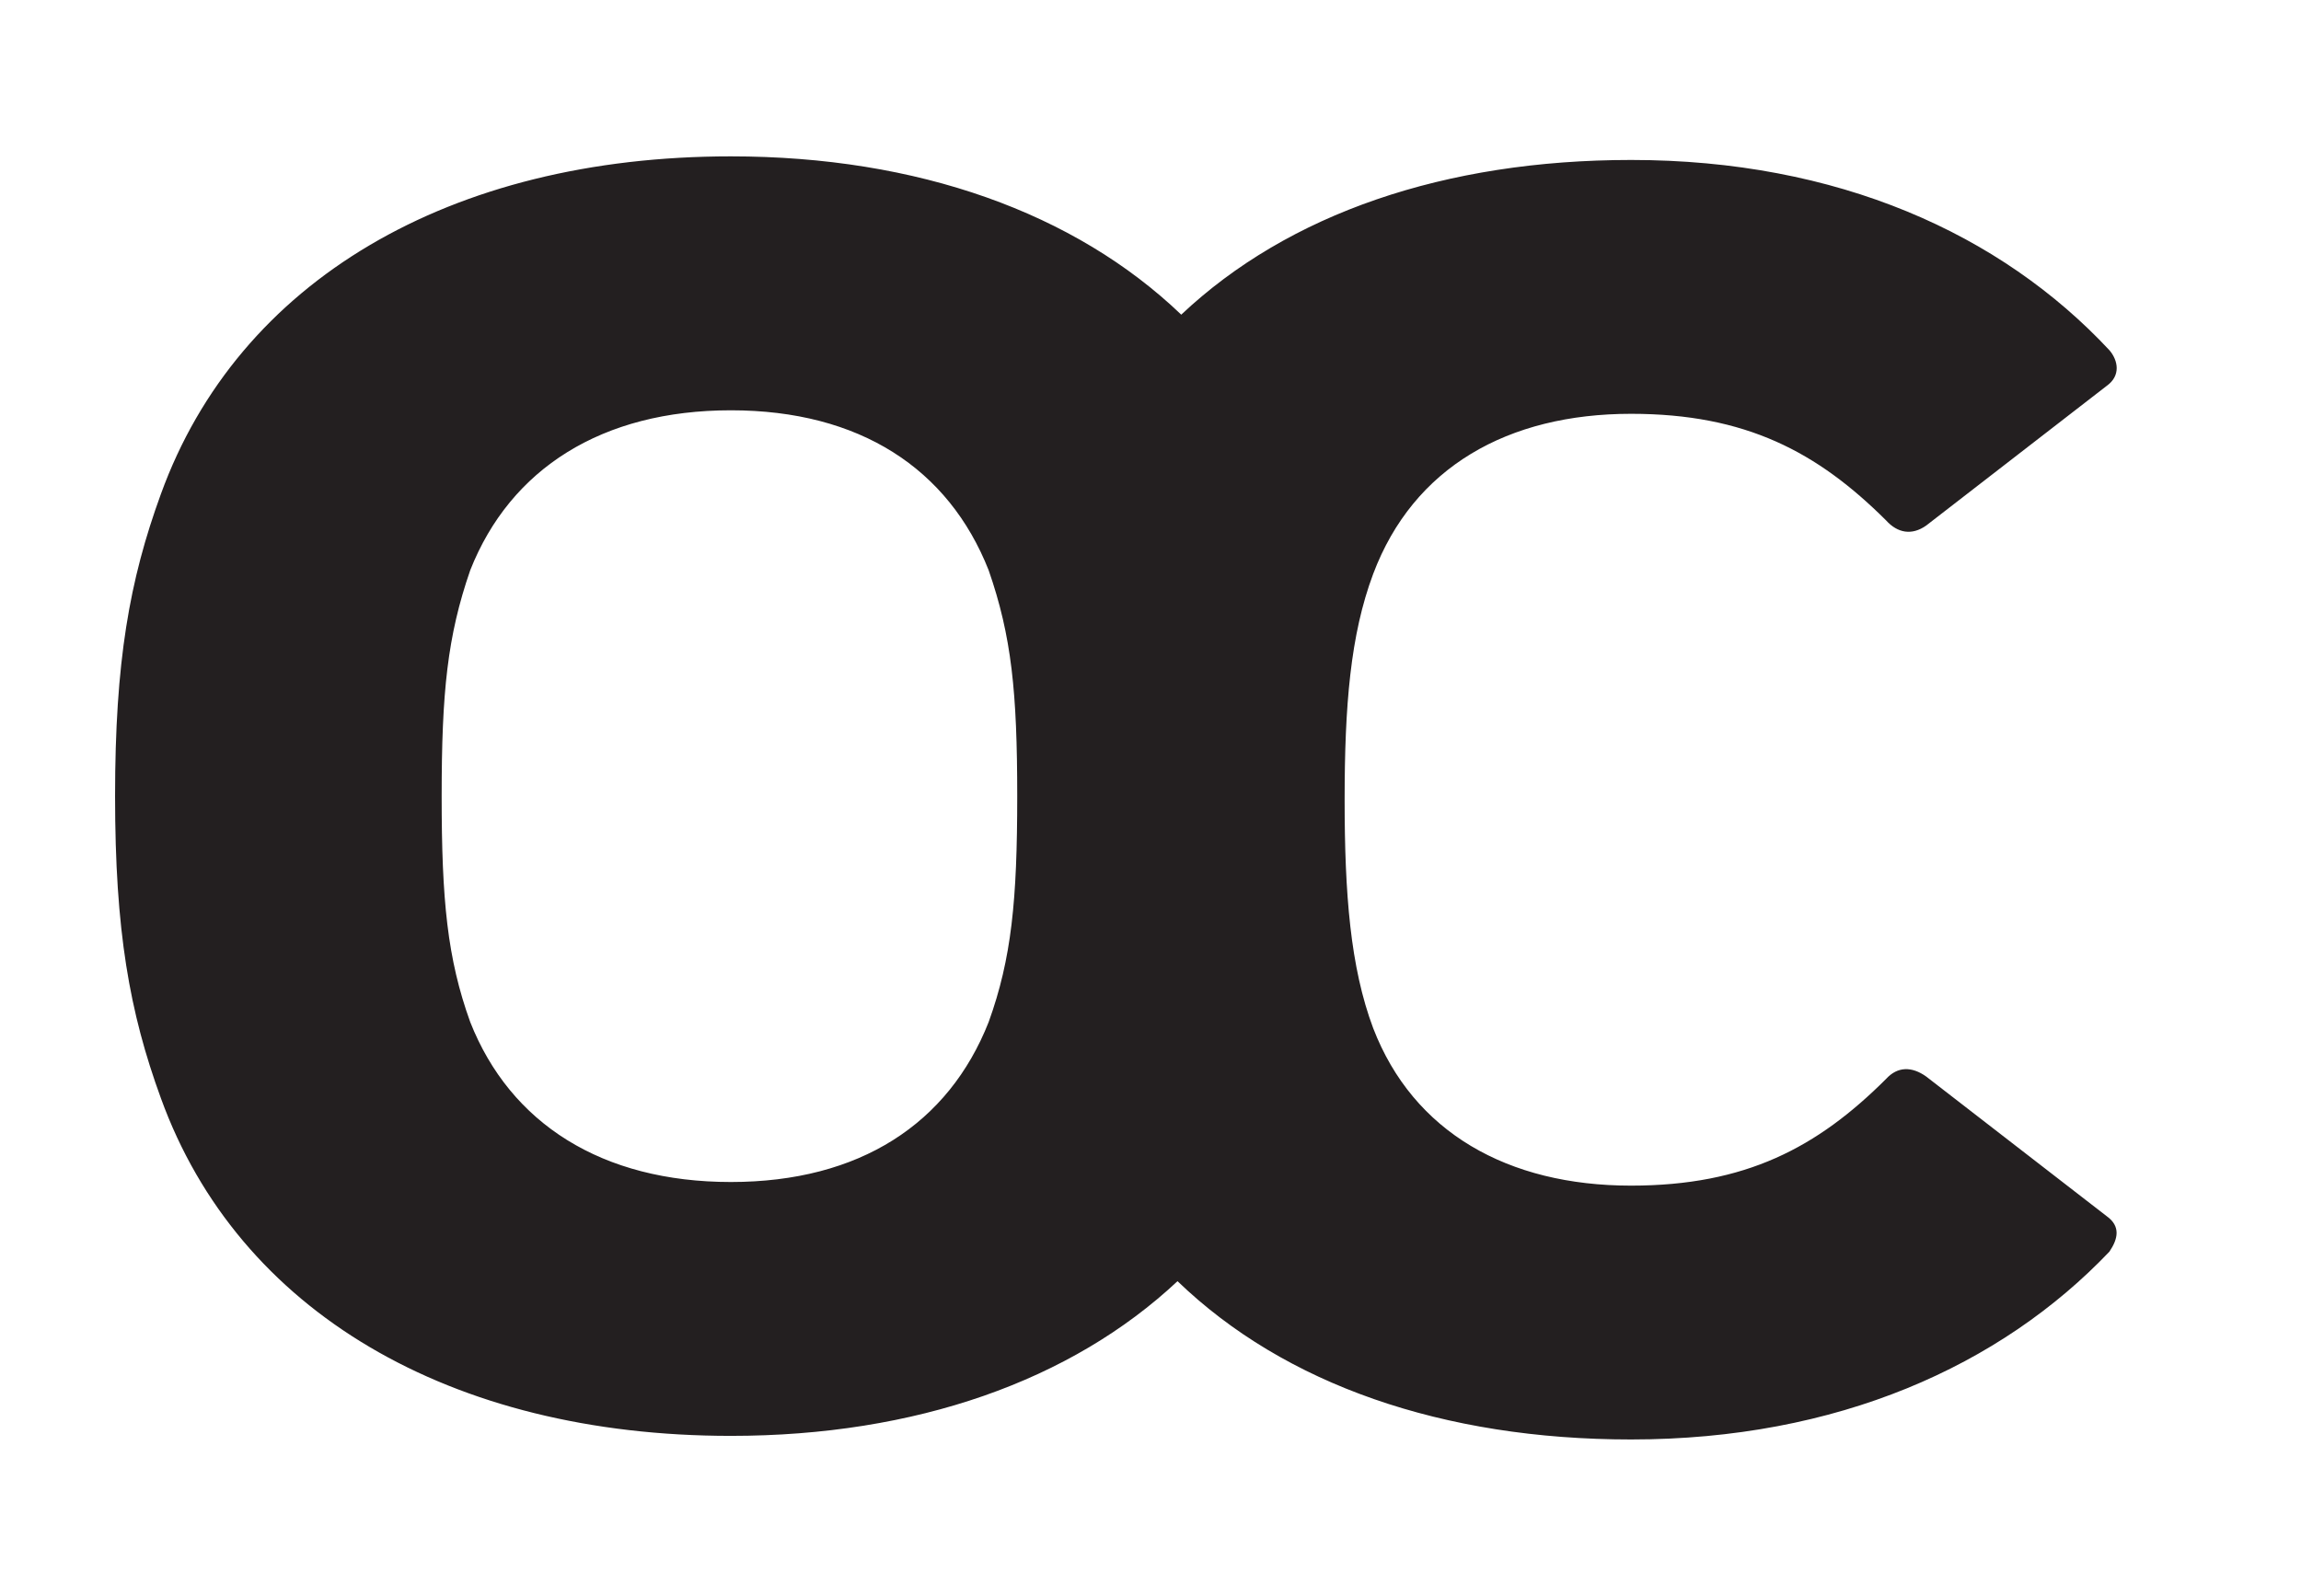
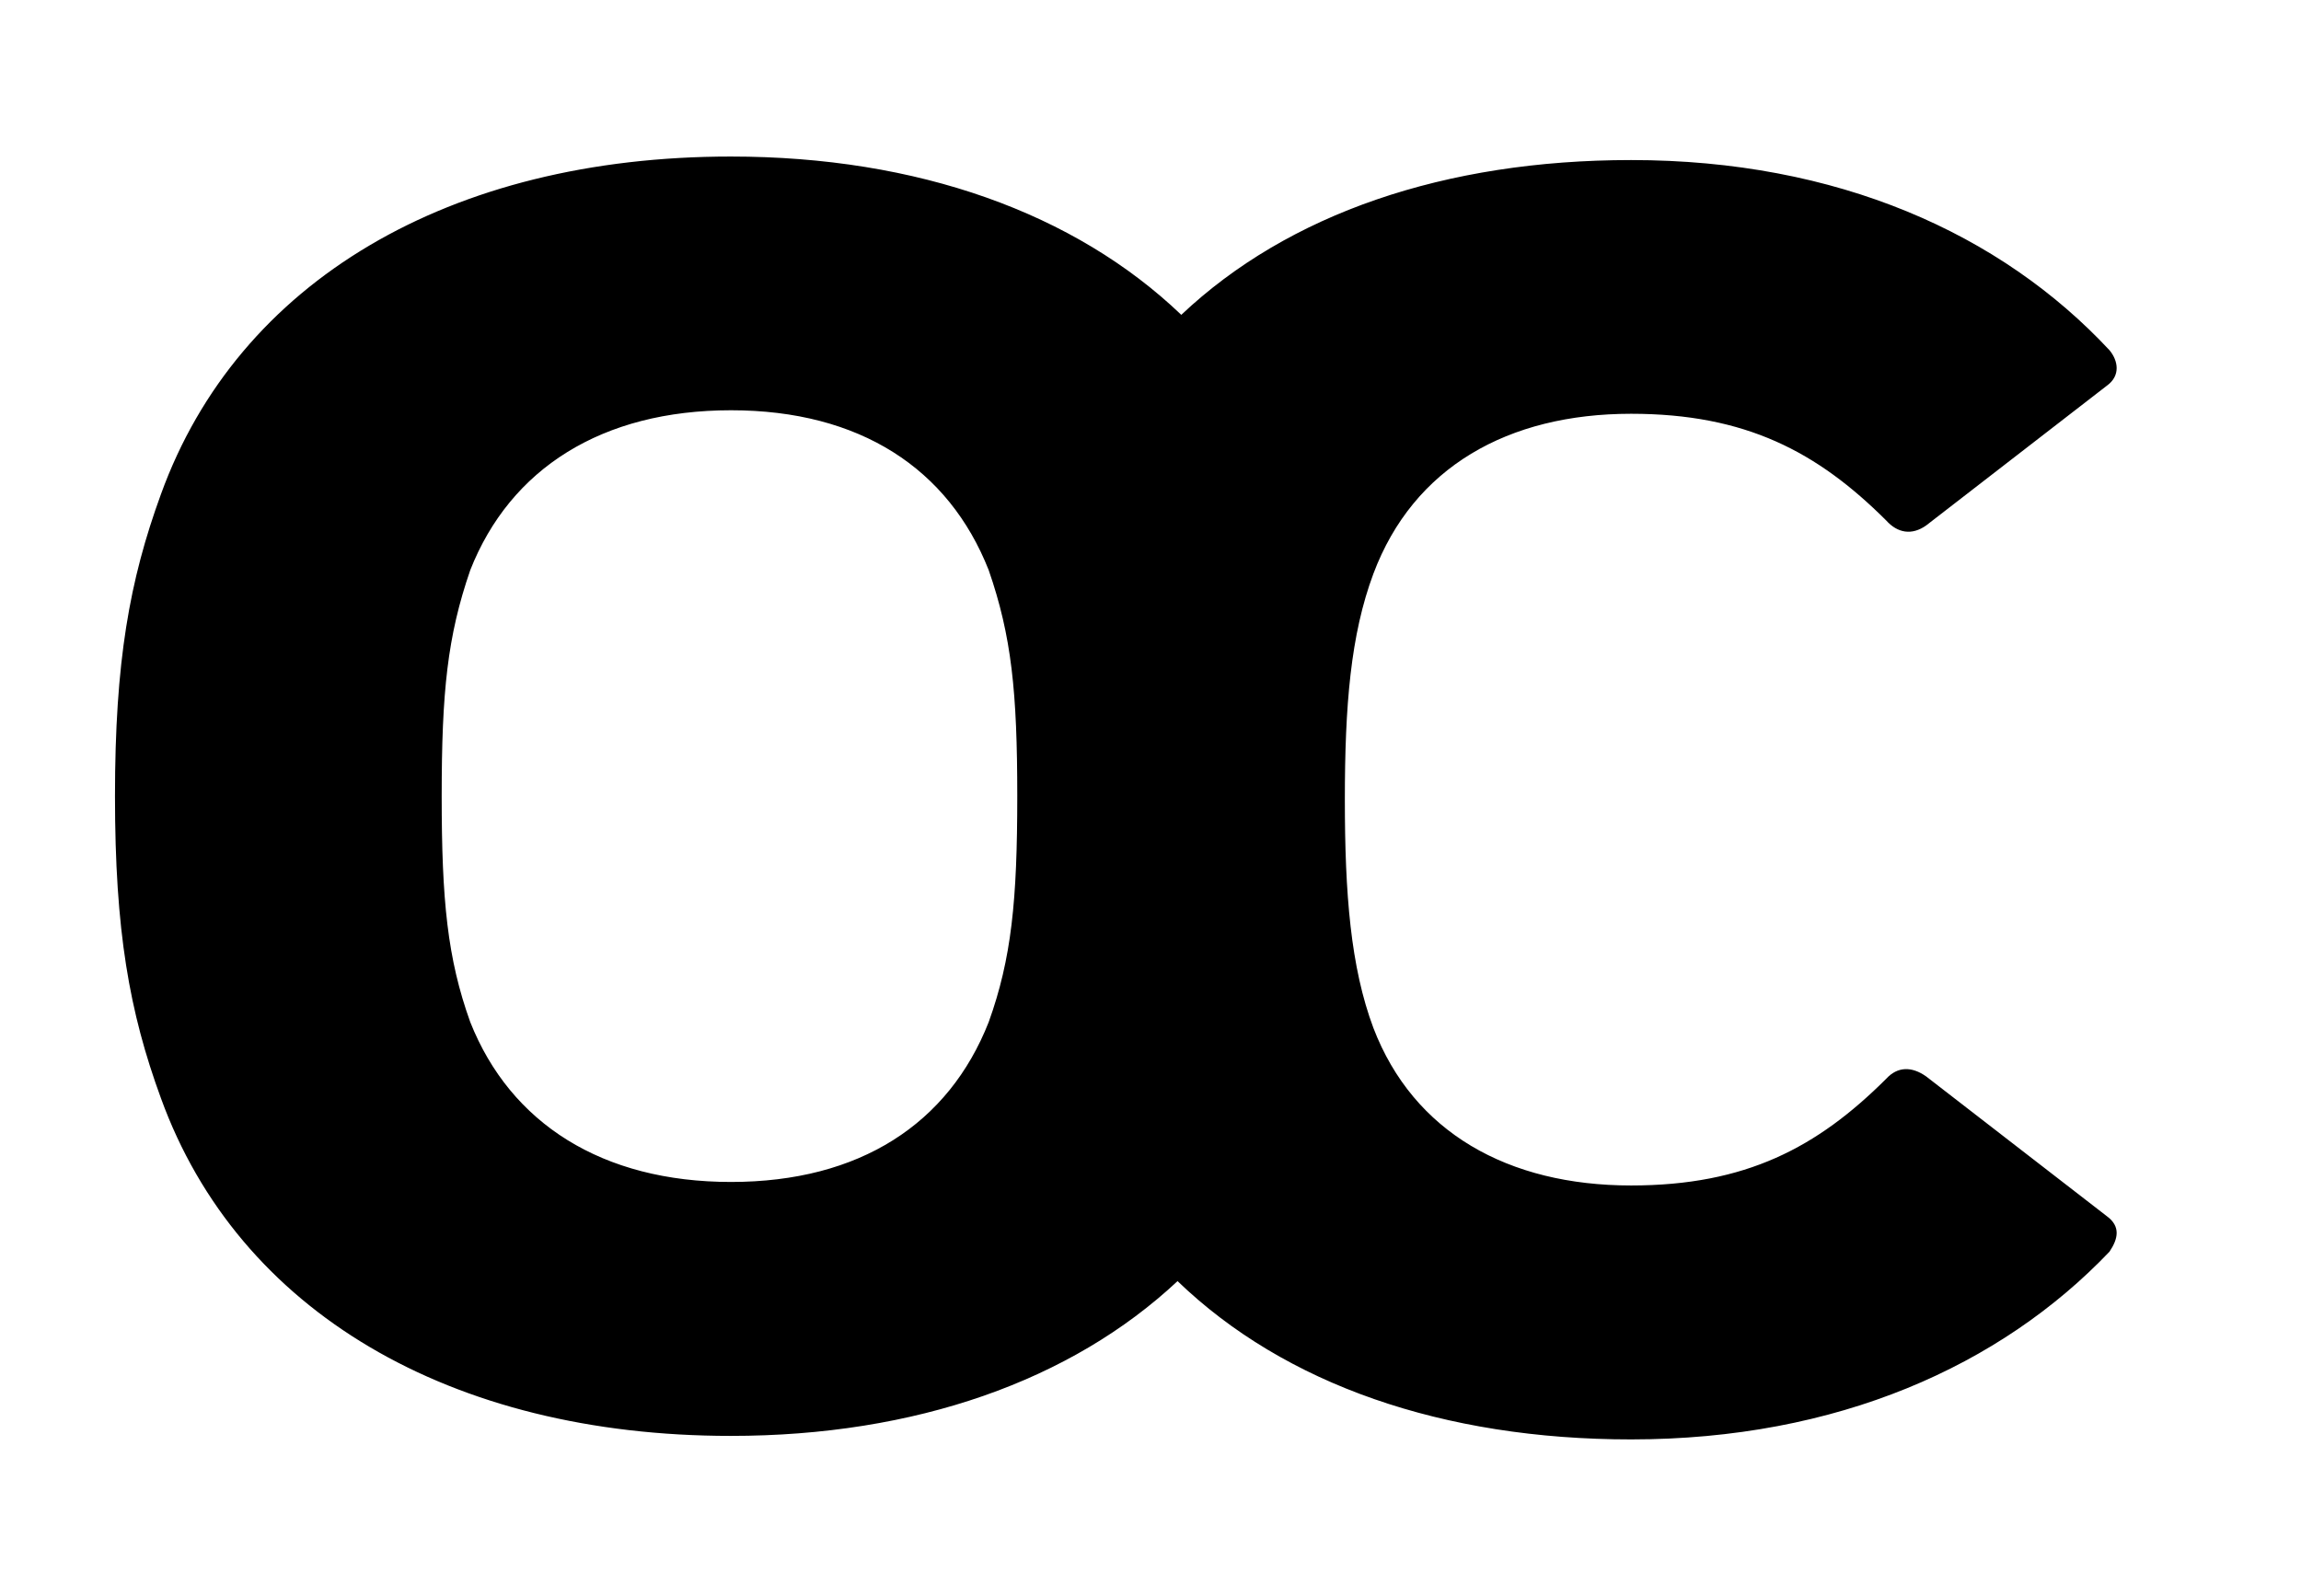
- <svg xmlns="http://www.w3.org/2000/svg" id="Capa_1" data-name="Capa 1" viewBox="0 0 1046.62 725.85">
-   <defs>
-     <style>.cls-1{fill:#231f20;}</style>
-   </defs>
-   <path class="cls-1" d="M741.91,188.22c52.12,0,84.69,17.32,116,48.5,5.21,5.77,11.73,6.93,18.24,2.31l82.08-63.51c6.51-4.62,5.21-11.54,1.3-16.16C910,106.24,835.72,72.76,741.91,72.76c-84.68,0-155.87,24.4-204.62,70.36-48.37-46.32-119.81-72-204.85-72-127.67,0-224.08,56.58-259.25,153.57C58.86,264,52.34,300.93,52.34,362.12s6.52,98.15,20.85,137.41c35.17,97,131.58,153.57,259.25,153.57,84.05,0,154.82-25.06,203.16-70.36,48.79,47,120.65,72,206.31,72,93.81,0,168.06-33.48,217.57-85.44,3.91-5.77,5.21-11.55-1.3-16.17l-82.08-63.5c-6.51-4.62-13-4.62-18.24,1.15-31.26,31.18-63.83,48.5-116,48.5-56,0-99-24.25-117.25-71.59-10.42-27.71-13-61.2-13-103.92s2.6-75.05,13-102.76C642.9,212.47,685.89,188.22,741.91,188.22ZM449.69,464.89c-18.24,46.18-58.62,72.74-117.25,72.74s-100.31-26.56-118.55-72.74c-10.42-28.87-13-55.43-13-102.77s2.61-72.74,13-102.76c18.24-46.19,59.93-72.74,118.55-72.74s99,26.55,117.25,72.74c10.43,30,13,55.42,13,102.76S460.12,436,449.69,464.89Z" />
+ <svg xmlns="http://www.w3.org/2000/svg" version="1.1" id="Capa_1" x="0px" y="0px" viewBox="0 0 1046.6 725.8" style="enable-background:new 0 0 1046.6 725.8;" xml:space="preserve">
+   <path d="M741.9,188.2c52.1,0,84.7,17.3,116,48.5c5.2,5.8,11.7,6.9,18.2,2.3l82.1-63.5c6.5-4.6,5.2-11.5,1.3-16.2  C910,106.2,835.7,72.8,741.9,72.8c-84.7,0-155.9,24.4-204.6,70.4c-48.4-46.3-119.8-72-204.9-72c-127.7,0-224.1,56.6-259.2,153.6  C58.9,264,52.3,300.9,52.3,362.1s6.5,98.1,20.9,137.4c35.2,97,131.6,153.6,259.2,153.6c84,0,154.8-25.1,203.2-70.4  c48.8,47,120.7,72,206.3,72c93.8,0,168.1-33.5,217.6-85.4c3.9-5.8,5.2-11.5-1.3-16.2l-82.1-63.5c-6.5-4.6-13-4.6-18.2,1.1  c-31.3,31.2-63.8,48.5-116,48.5c-56,0-99-24.2-117.2-71.6c-10.4-27.7-13-61.2-13-103.9s2.6-75,13-102.8  C642.9,212.5,685.9,188.2,741.9,188.2z M449.7,464.9c-18.2,46.2-58.6,72.7-117.2,72.7s-100.3-26.6-118.6-72.7  c-10.4-28.9-13-55.4-13-102.8s2.6-72.7,13-102.8c18.2-46.2,59.9-72.7,118.6-72.7s99,26.6,117.2,72.7c10.4,30,13,55.4,13,102.8  S460.1,436,449.7,464.9z" />
</svg>
